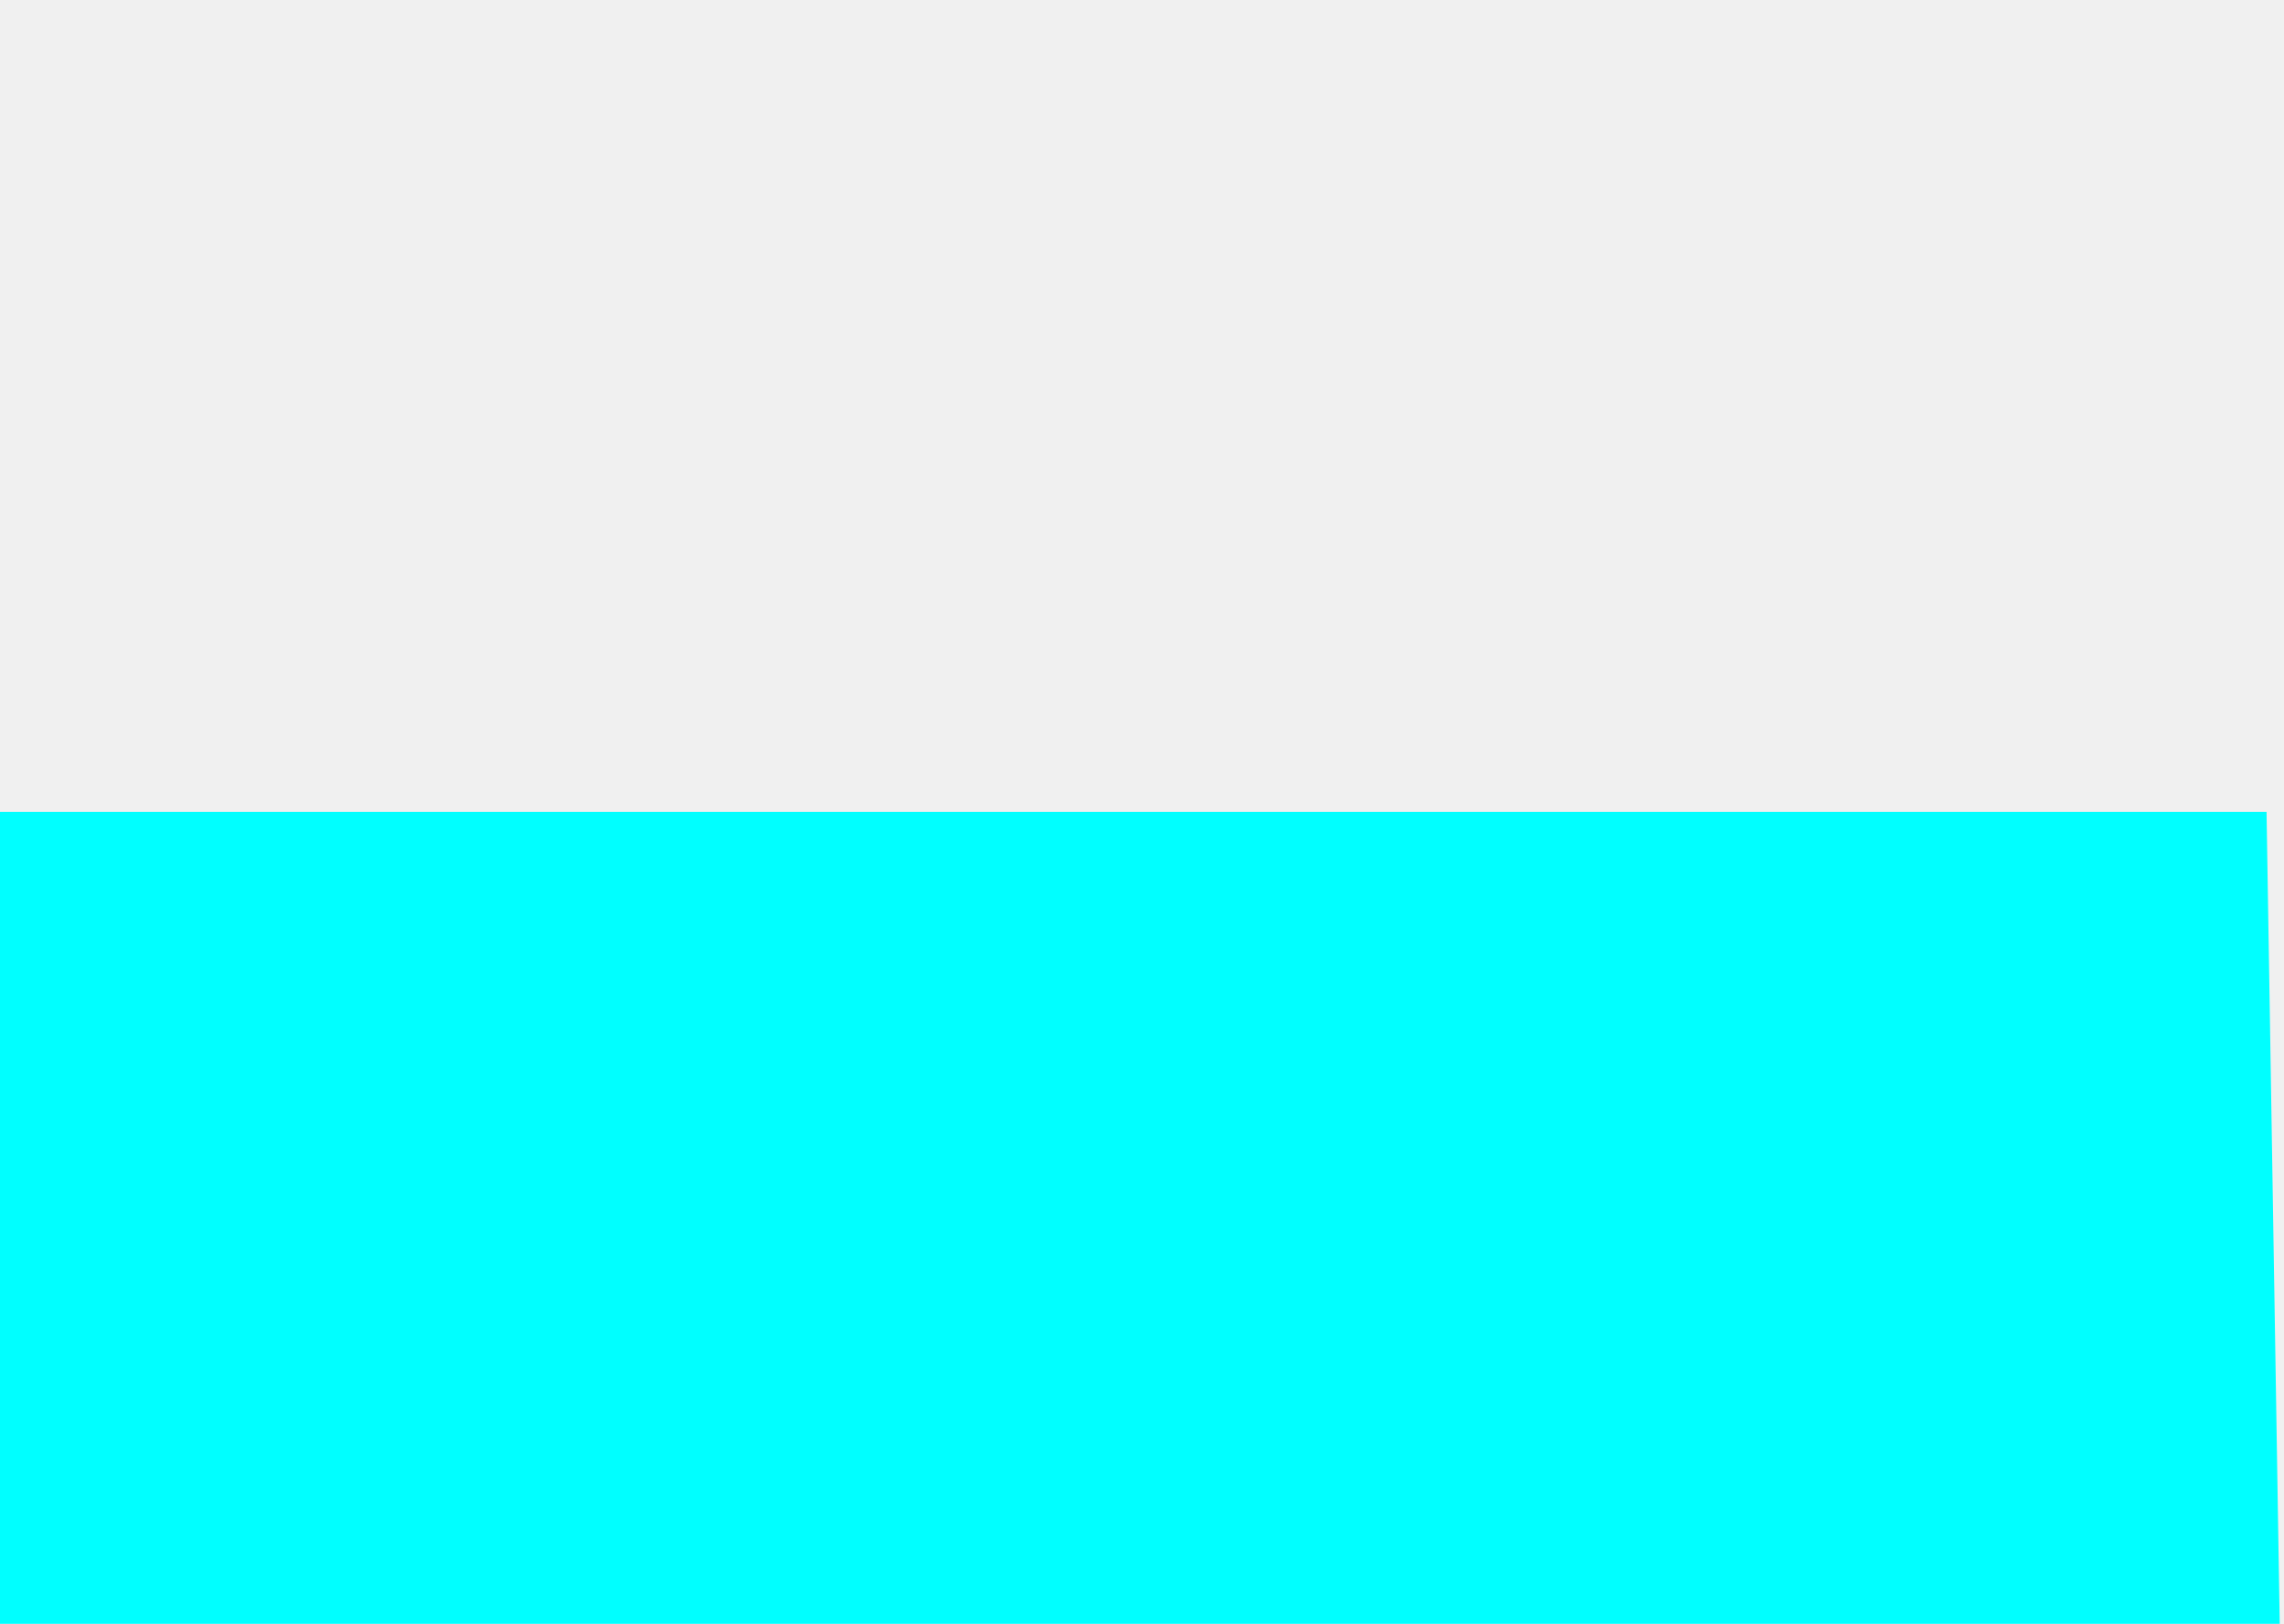
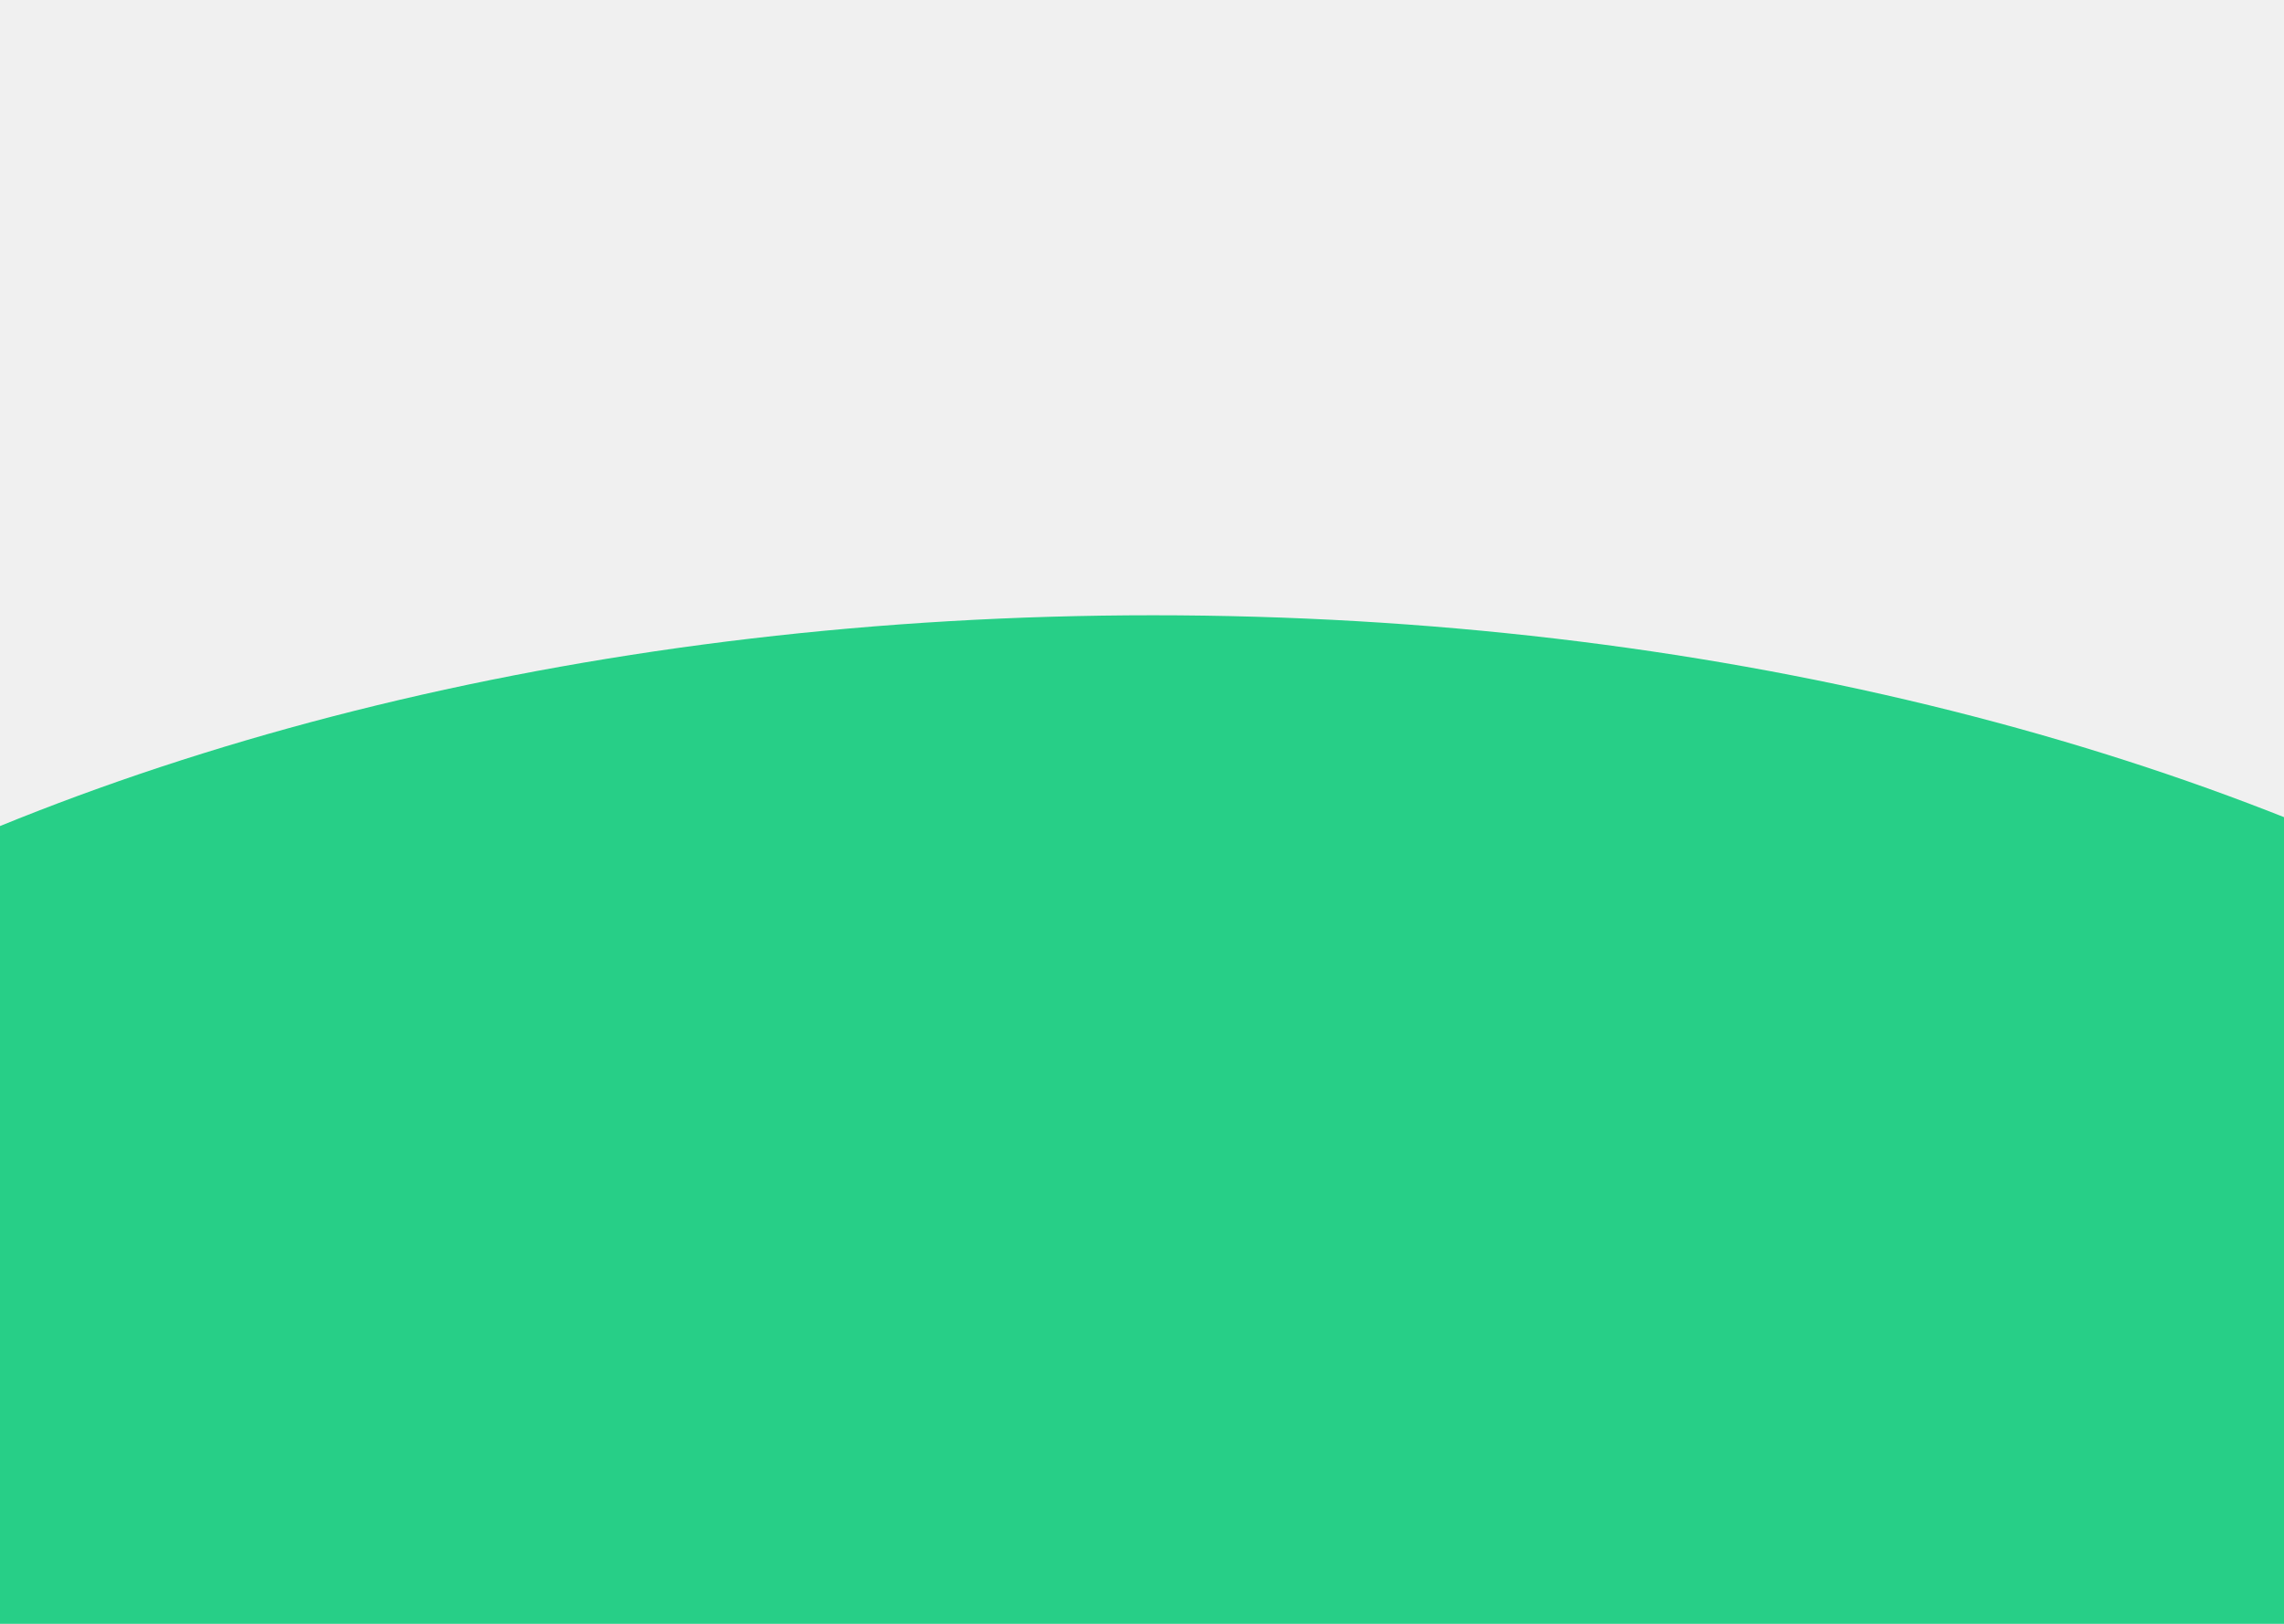
<svg xmlns="http://www.w3.org/2000/svg" width="1440" height="1024" viewBox="0 0 1440 1024" fill="none">
  <g clip-path="url(#clip0)">
-     <path d="M736 512H-17L-36 1888L1440 1190L1429 512H736Z" fill="#00FFFF" />
+     <rect width="1440" height="1024" />
+     <ellipse cx="727" cy="1110" rx="1257" ry="722" fill="#27cf87" />
  </g>
  <defs>
    <clipPath id="clip0">
-       <rect width="1440" height="1024" fill="white" />
+       <rect width="1440" height="1024" />
    </clipPath>
  </defs>
</svg>
